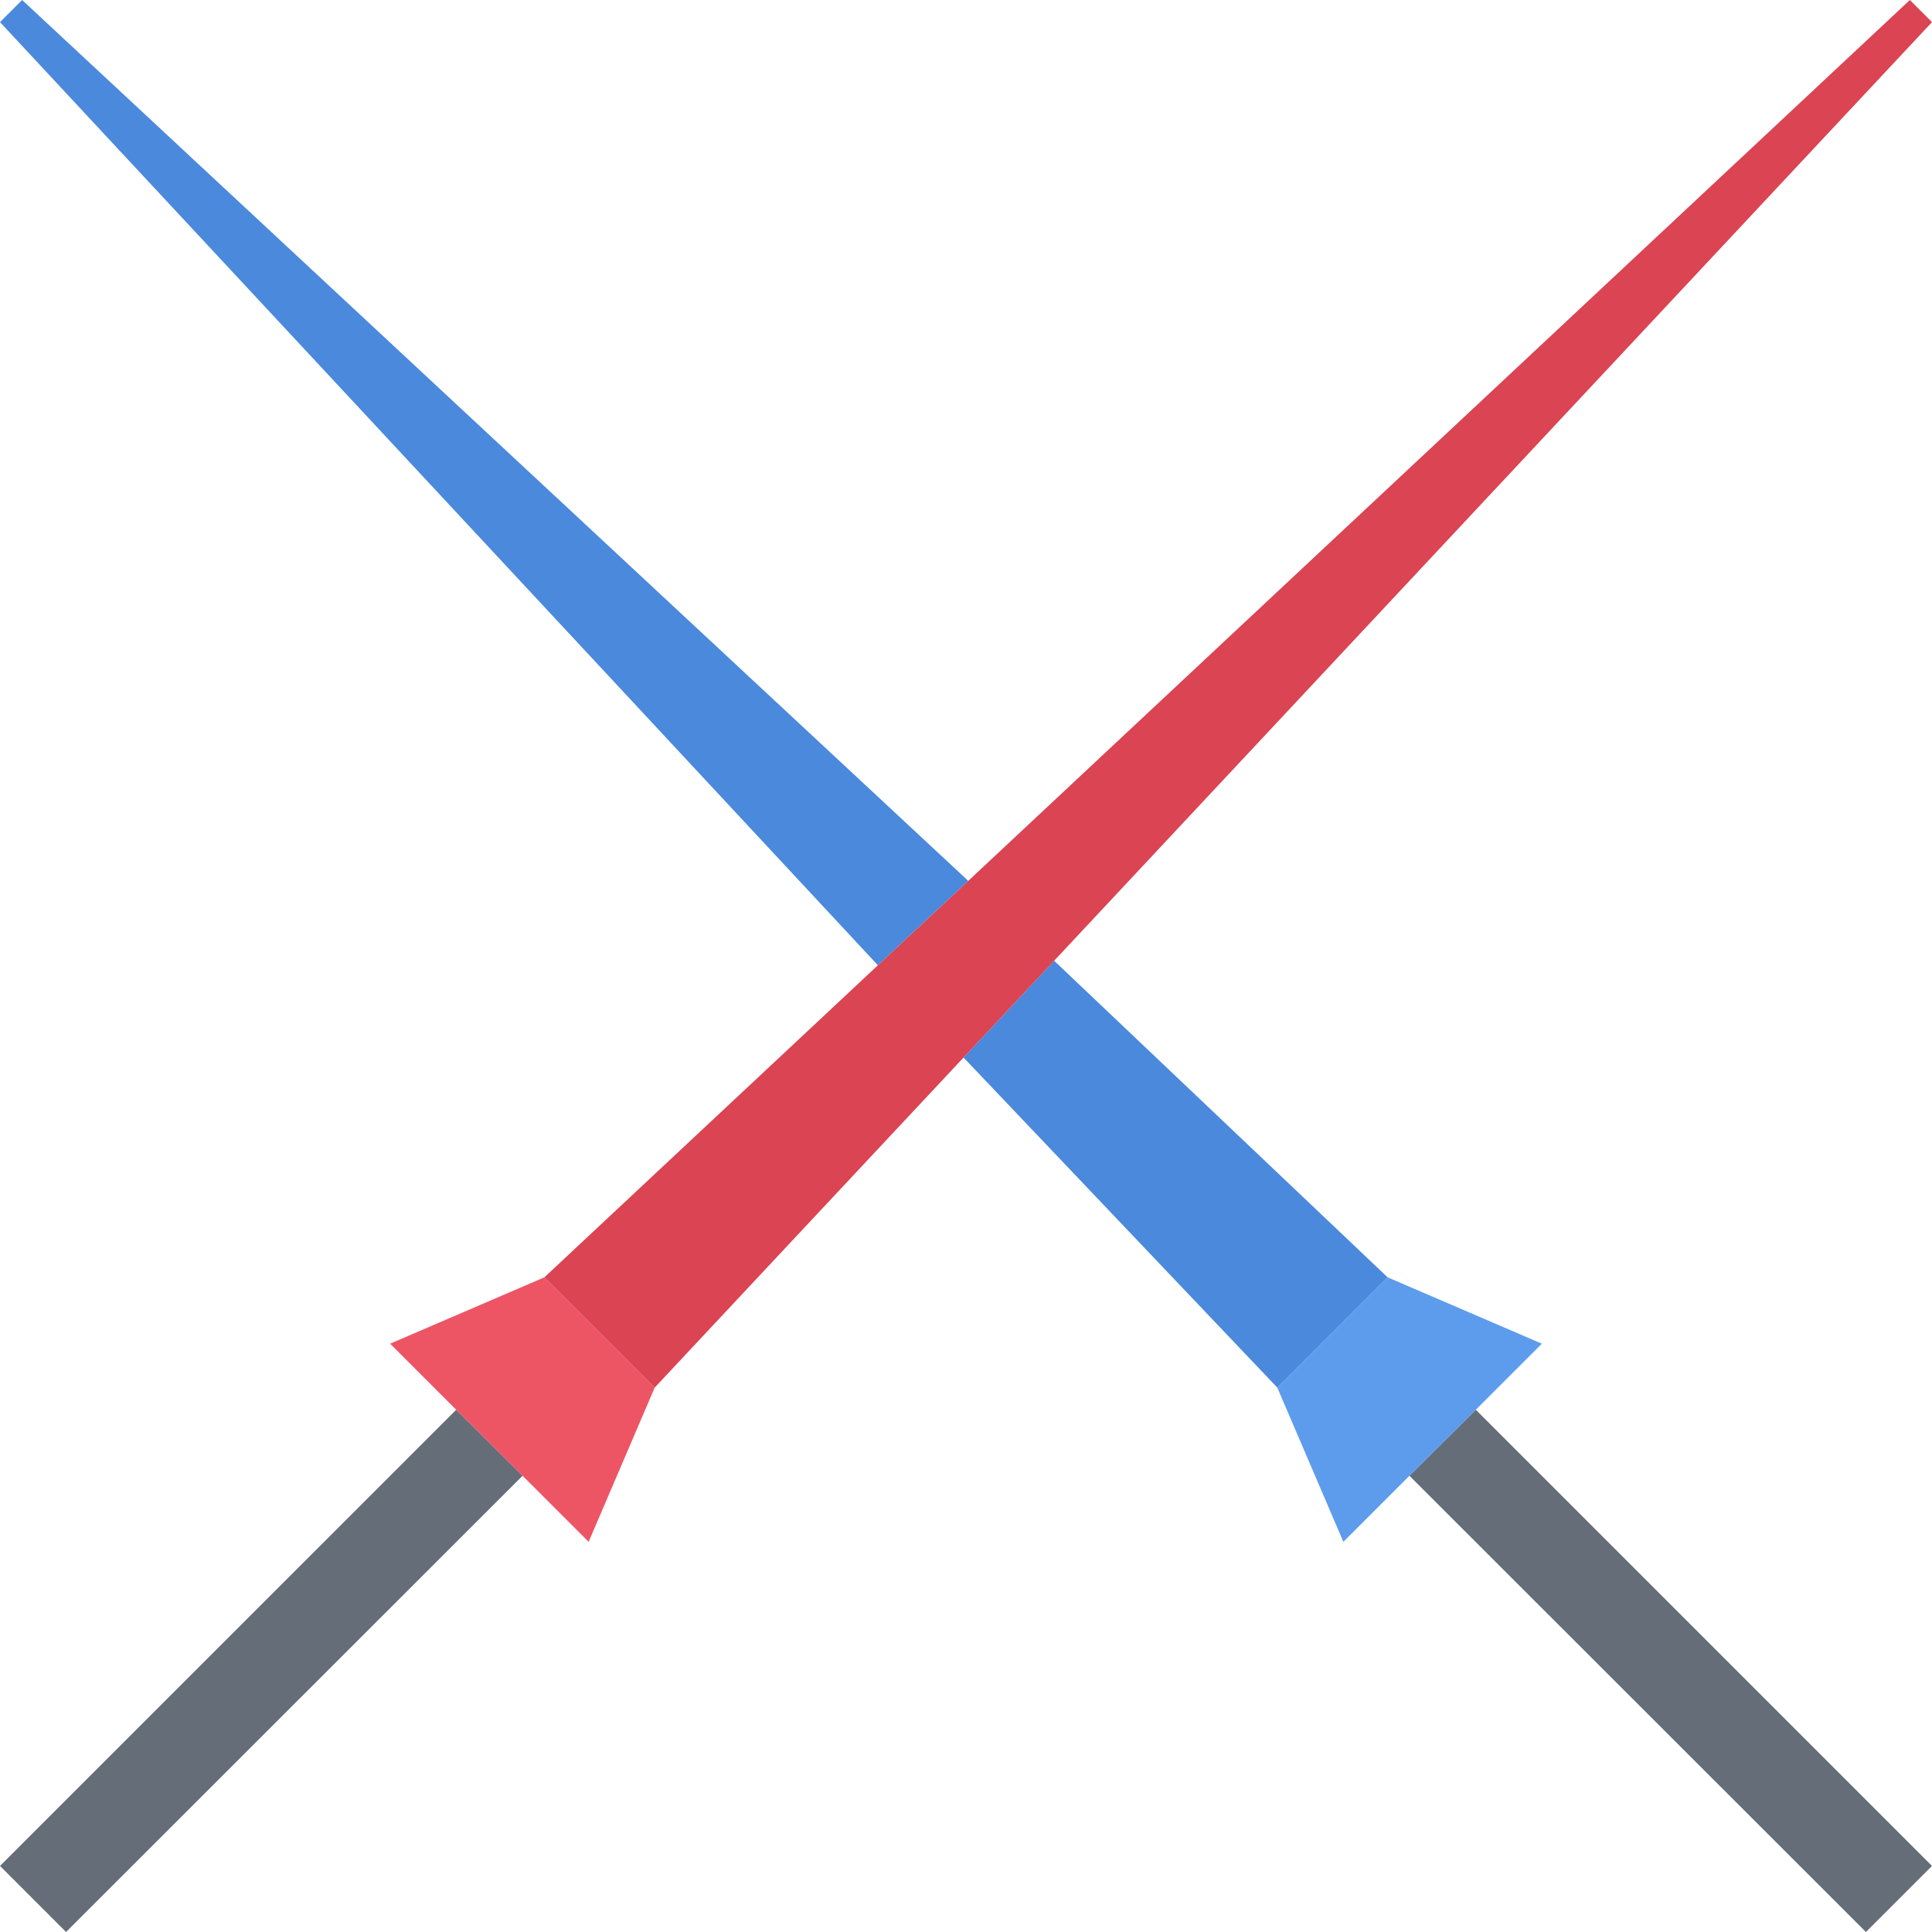
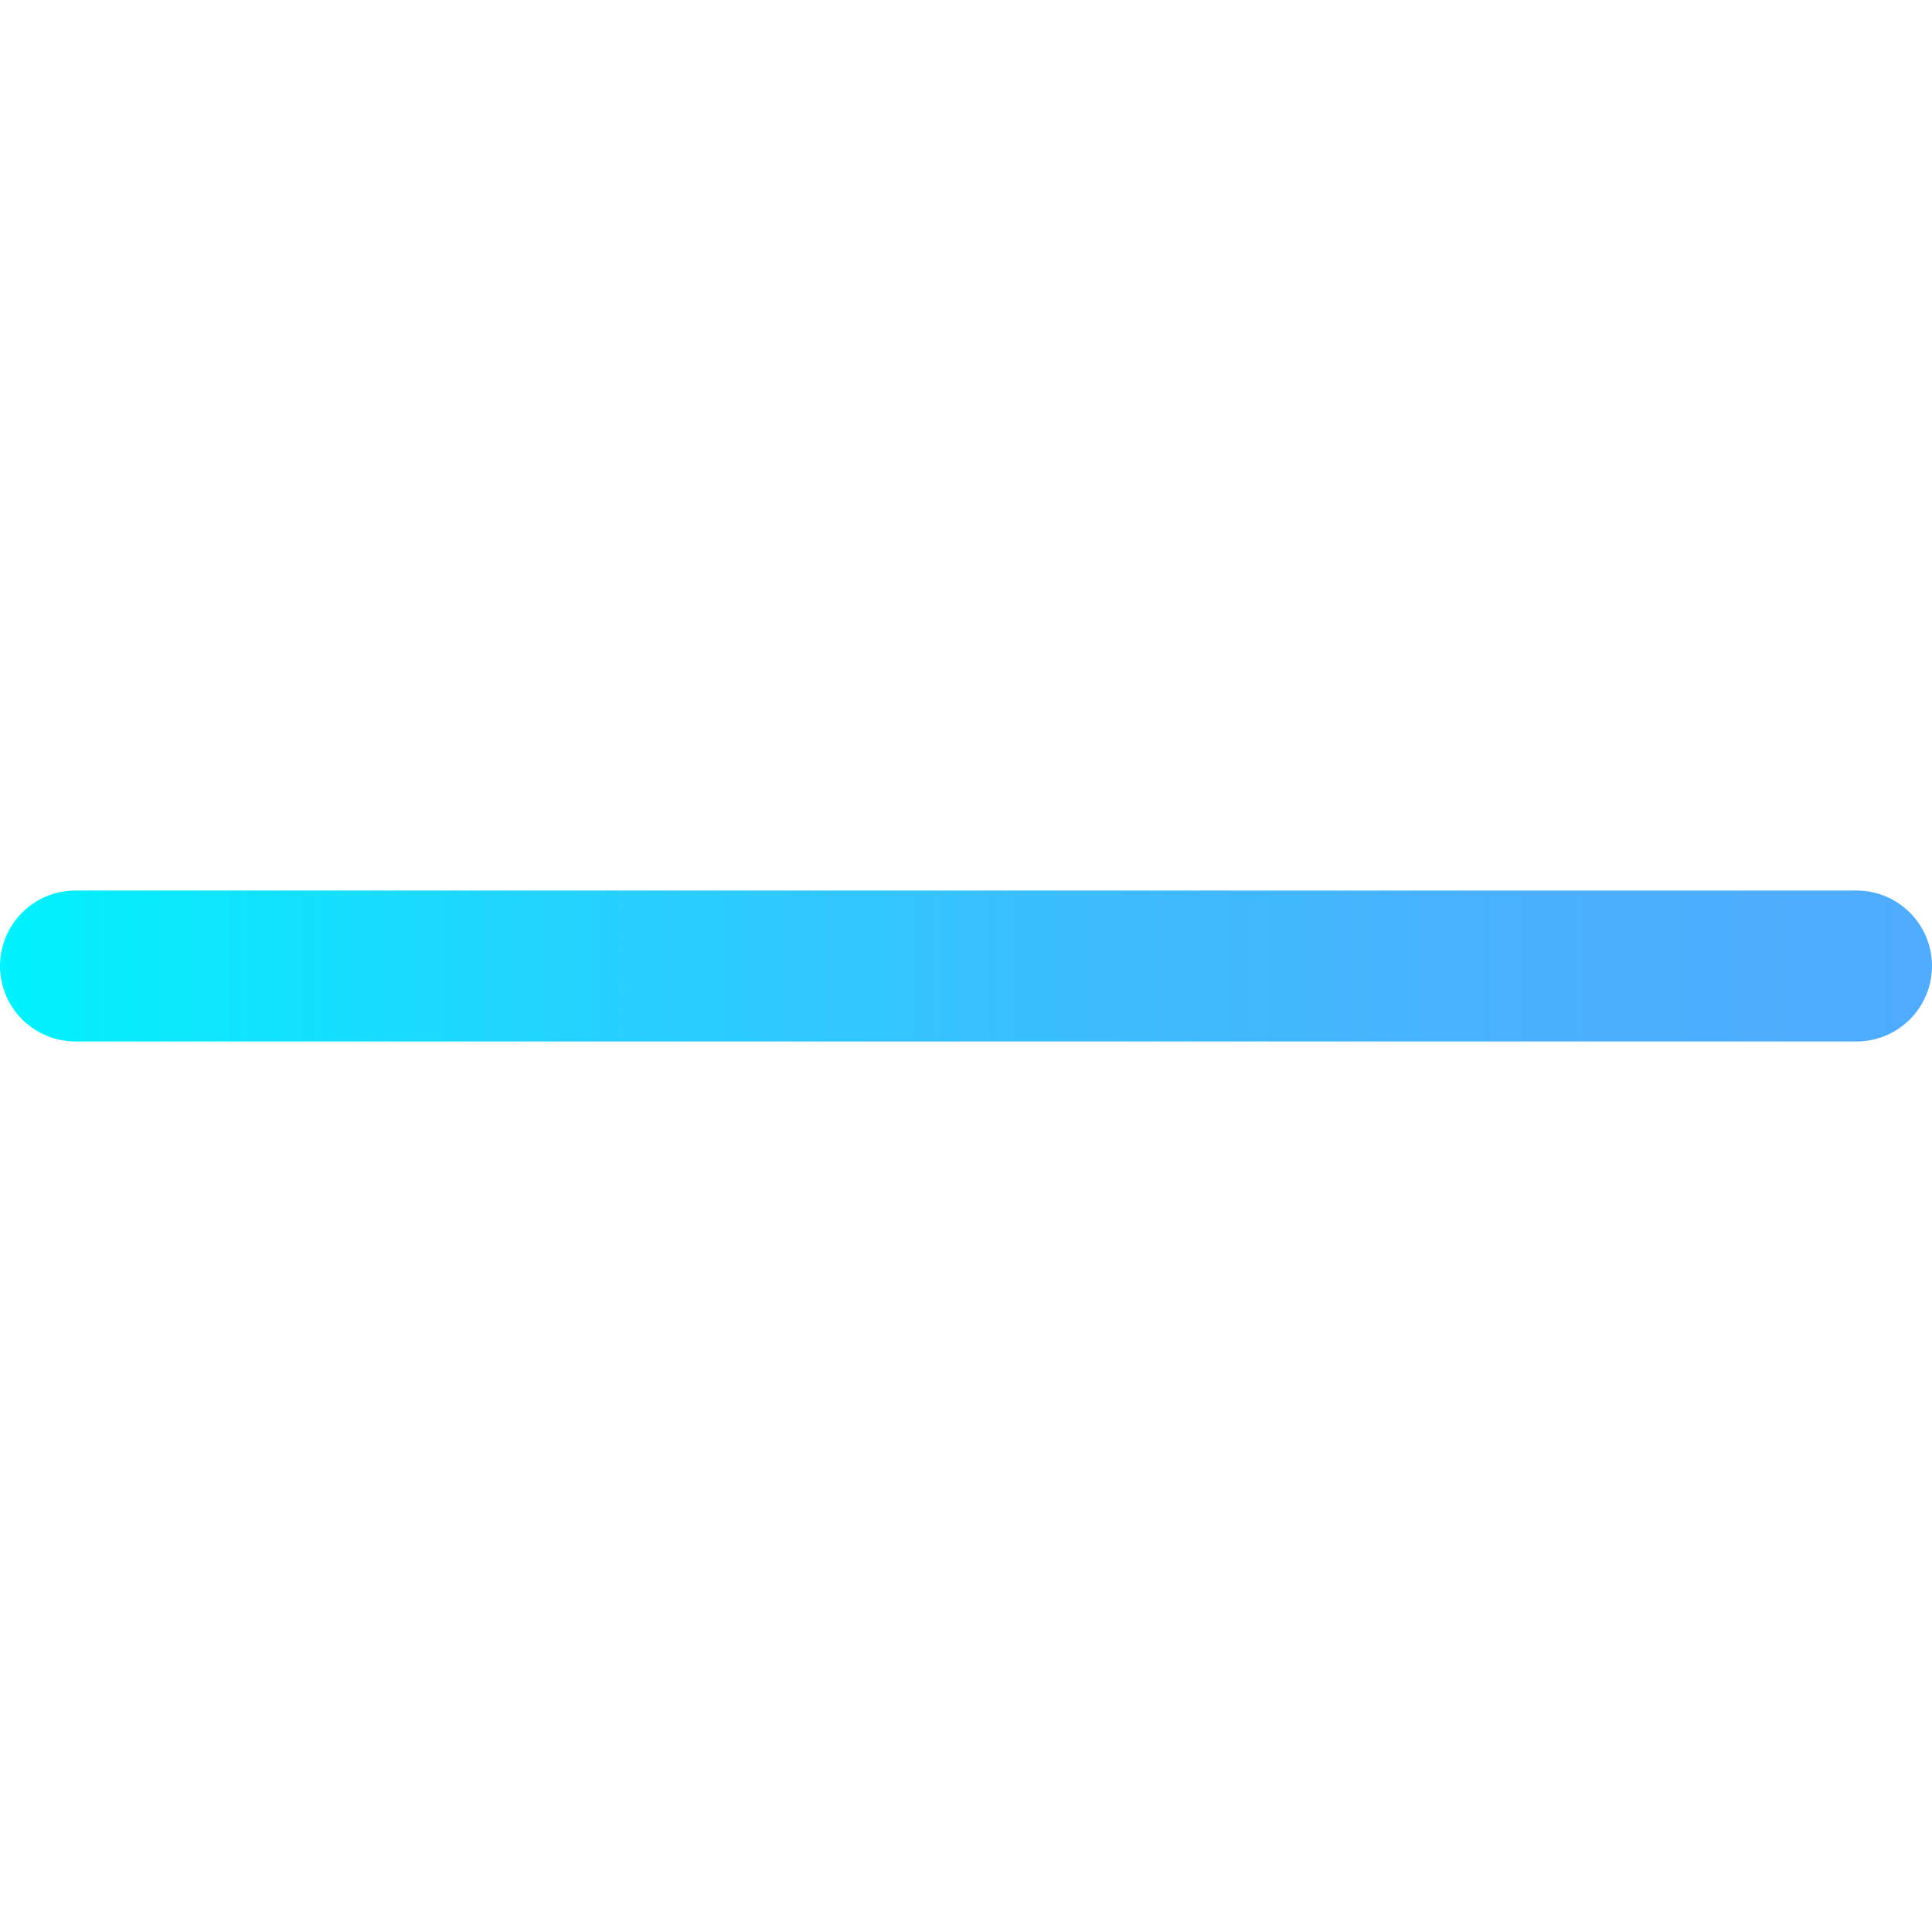
- <svg xmlns="http://www.w3.org/2000/svg" height="496pt" viewBox="0 0 496 496" width="496pt">
-   <path d="m134.16 378.871-117.199 117.129-16.961-16.961 117.121-117.117zm0 0" fill="#656d78" />
-   <path d="m496 479.039-16.961 16.961-117.199-117.129 17.039-16.949zm0 0" fill="#656d78" />
-   <path d="m361.84 378.871-16.961 16.961-16.957-39.594 28.316-28.316 39.602 17.039-16.961 16.961zm0 0" fill="#5d9cec" />
-   <path d="m356.238 327.922-28.316 28.316-79.922-84.078-.641-.648 23.281-24.871.559.551zm0 0" fill="#4a89dc" />
-   <path d="m248.559 226.16-23.199 21.672-.559-.641-224.801-241.512 5.68-5.68 242.32 225.602zm0 0" fill="#4a89dc" />
-   <path d="m168.078 356.238-16.957 39.594-16.961-16.961-17.039-16.949-16.961-16.961 39.602-17.039zm0 0" fill="#ed5565" />
-   <path d="m490.32 0 5.68 5.68-225.359 240.961-23.281 24.871-79.281 84.727-28.316-28.316 85.598-80.09 23.199-21.672zm0 0" fill="#da4453" />
+ <svg xmlns="http://www.w3.org/2000/svg" version="1.1" id="Capa_1" x="0px" y="0px" viewBox="0 0 512 512" style="enable-background:new 0 0 512 512;" xml:space="preserve">
+   <linearGradient id="SVGID_1_" gradientUnits="userSpaceOnUse" x1="0" y1="258" x2="512" y2="258" gradientTransform="matrix(1 0 0 -1 0 514)">
+     <stop offset="0" style="stop-color:#00F2FE" />
+     <stop offset="0.021" style="stop-color:#03EFFE" />
+     <stop offset="0.293" style="stop-color:#24D2FE" />
+     <stop offset="0.554" style="stop-color:#3CBDFE" />
+     <stop offset="0.796" style="stop-color:#4AB0FE" />
+     <stop offset="1" style="stop-color:#4FACFE" />
+   </linearGradient>
+   <path style="fill:url(#SVGID_1_);" d="M492,276H20c-11.046,0-20-8.954-20-20s8.954-20,20-20h472c11.046,0,20,8.954,20,20  C512,267.046,503.046,276,492,276z" />
+   <g>
+ </g>
+   <g>
+ </g>
+   <g>
+ </g>
+   <g>
+ </g>
+   <g>
+ </g>
+   <g>
+ </g>
+   <g>
+ </g>
+   <g>
+ </g>
+   <g>
+ </g>
+   <g>
+ </g>
+   <g>
+ </g>
+   <g>
+ </g>
+   <g>
+ </g>
+   <g>
+ </g>
+   <g>
+ </g>
</svg>
